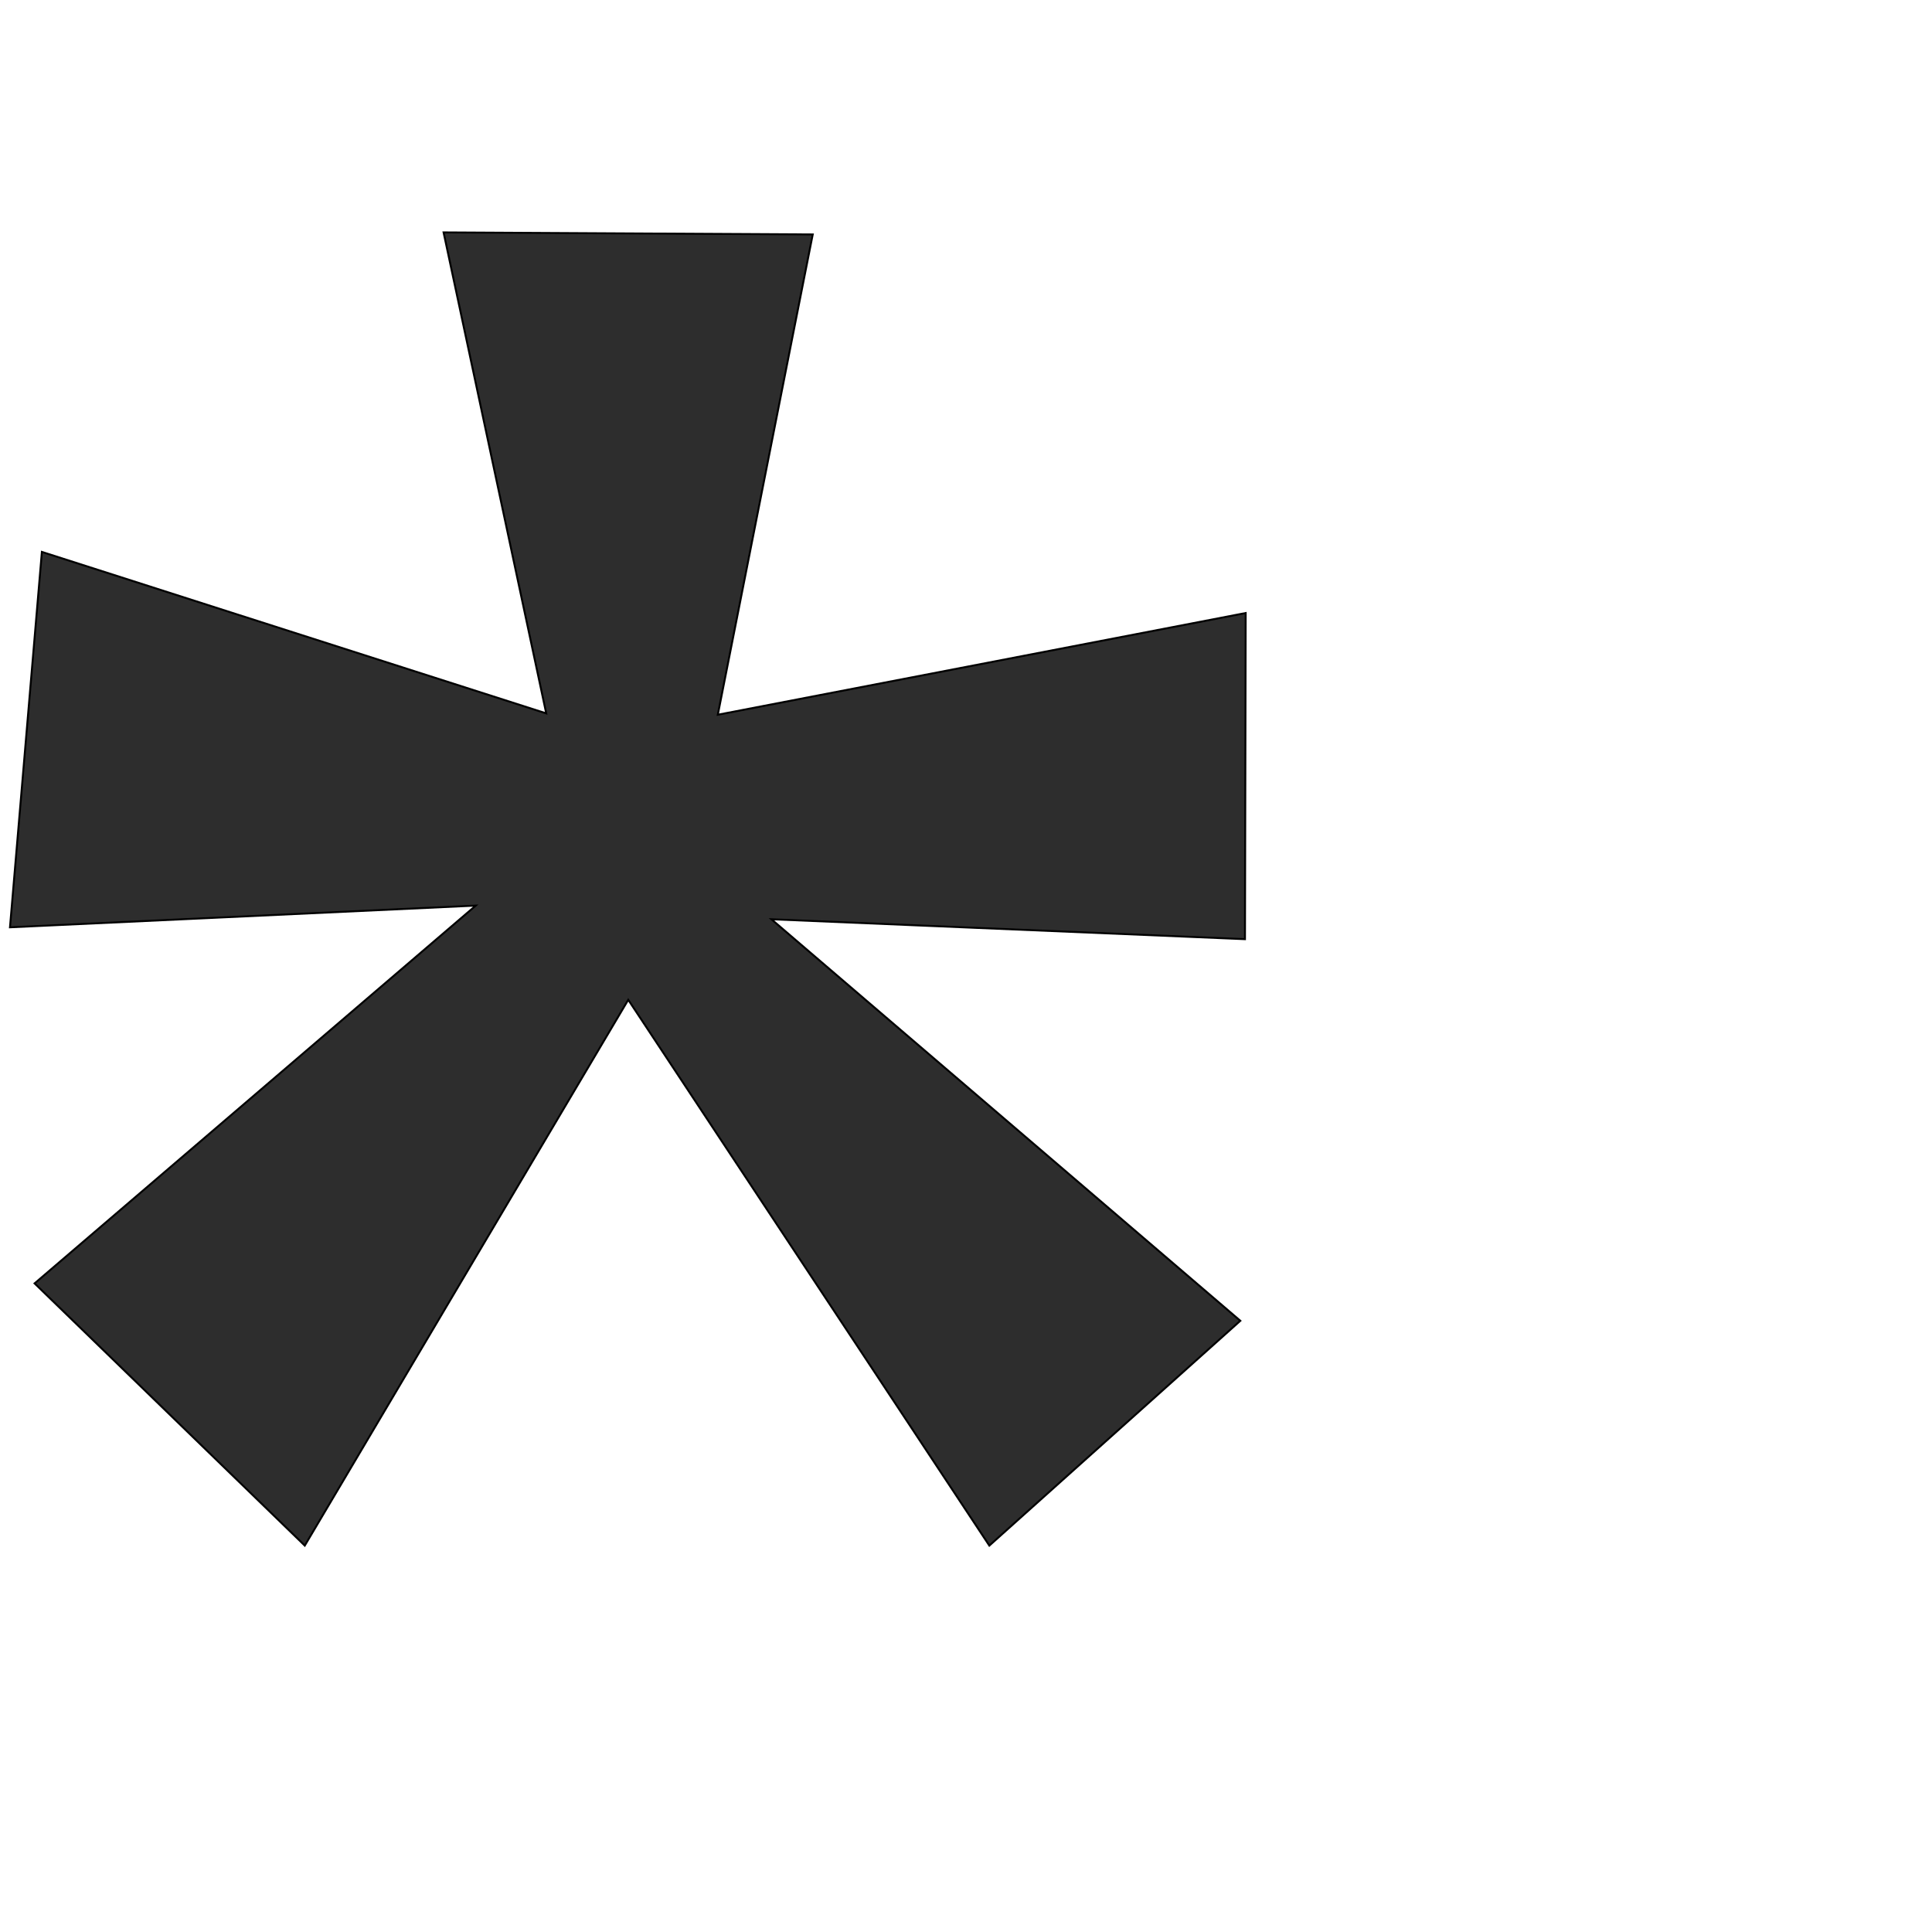
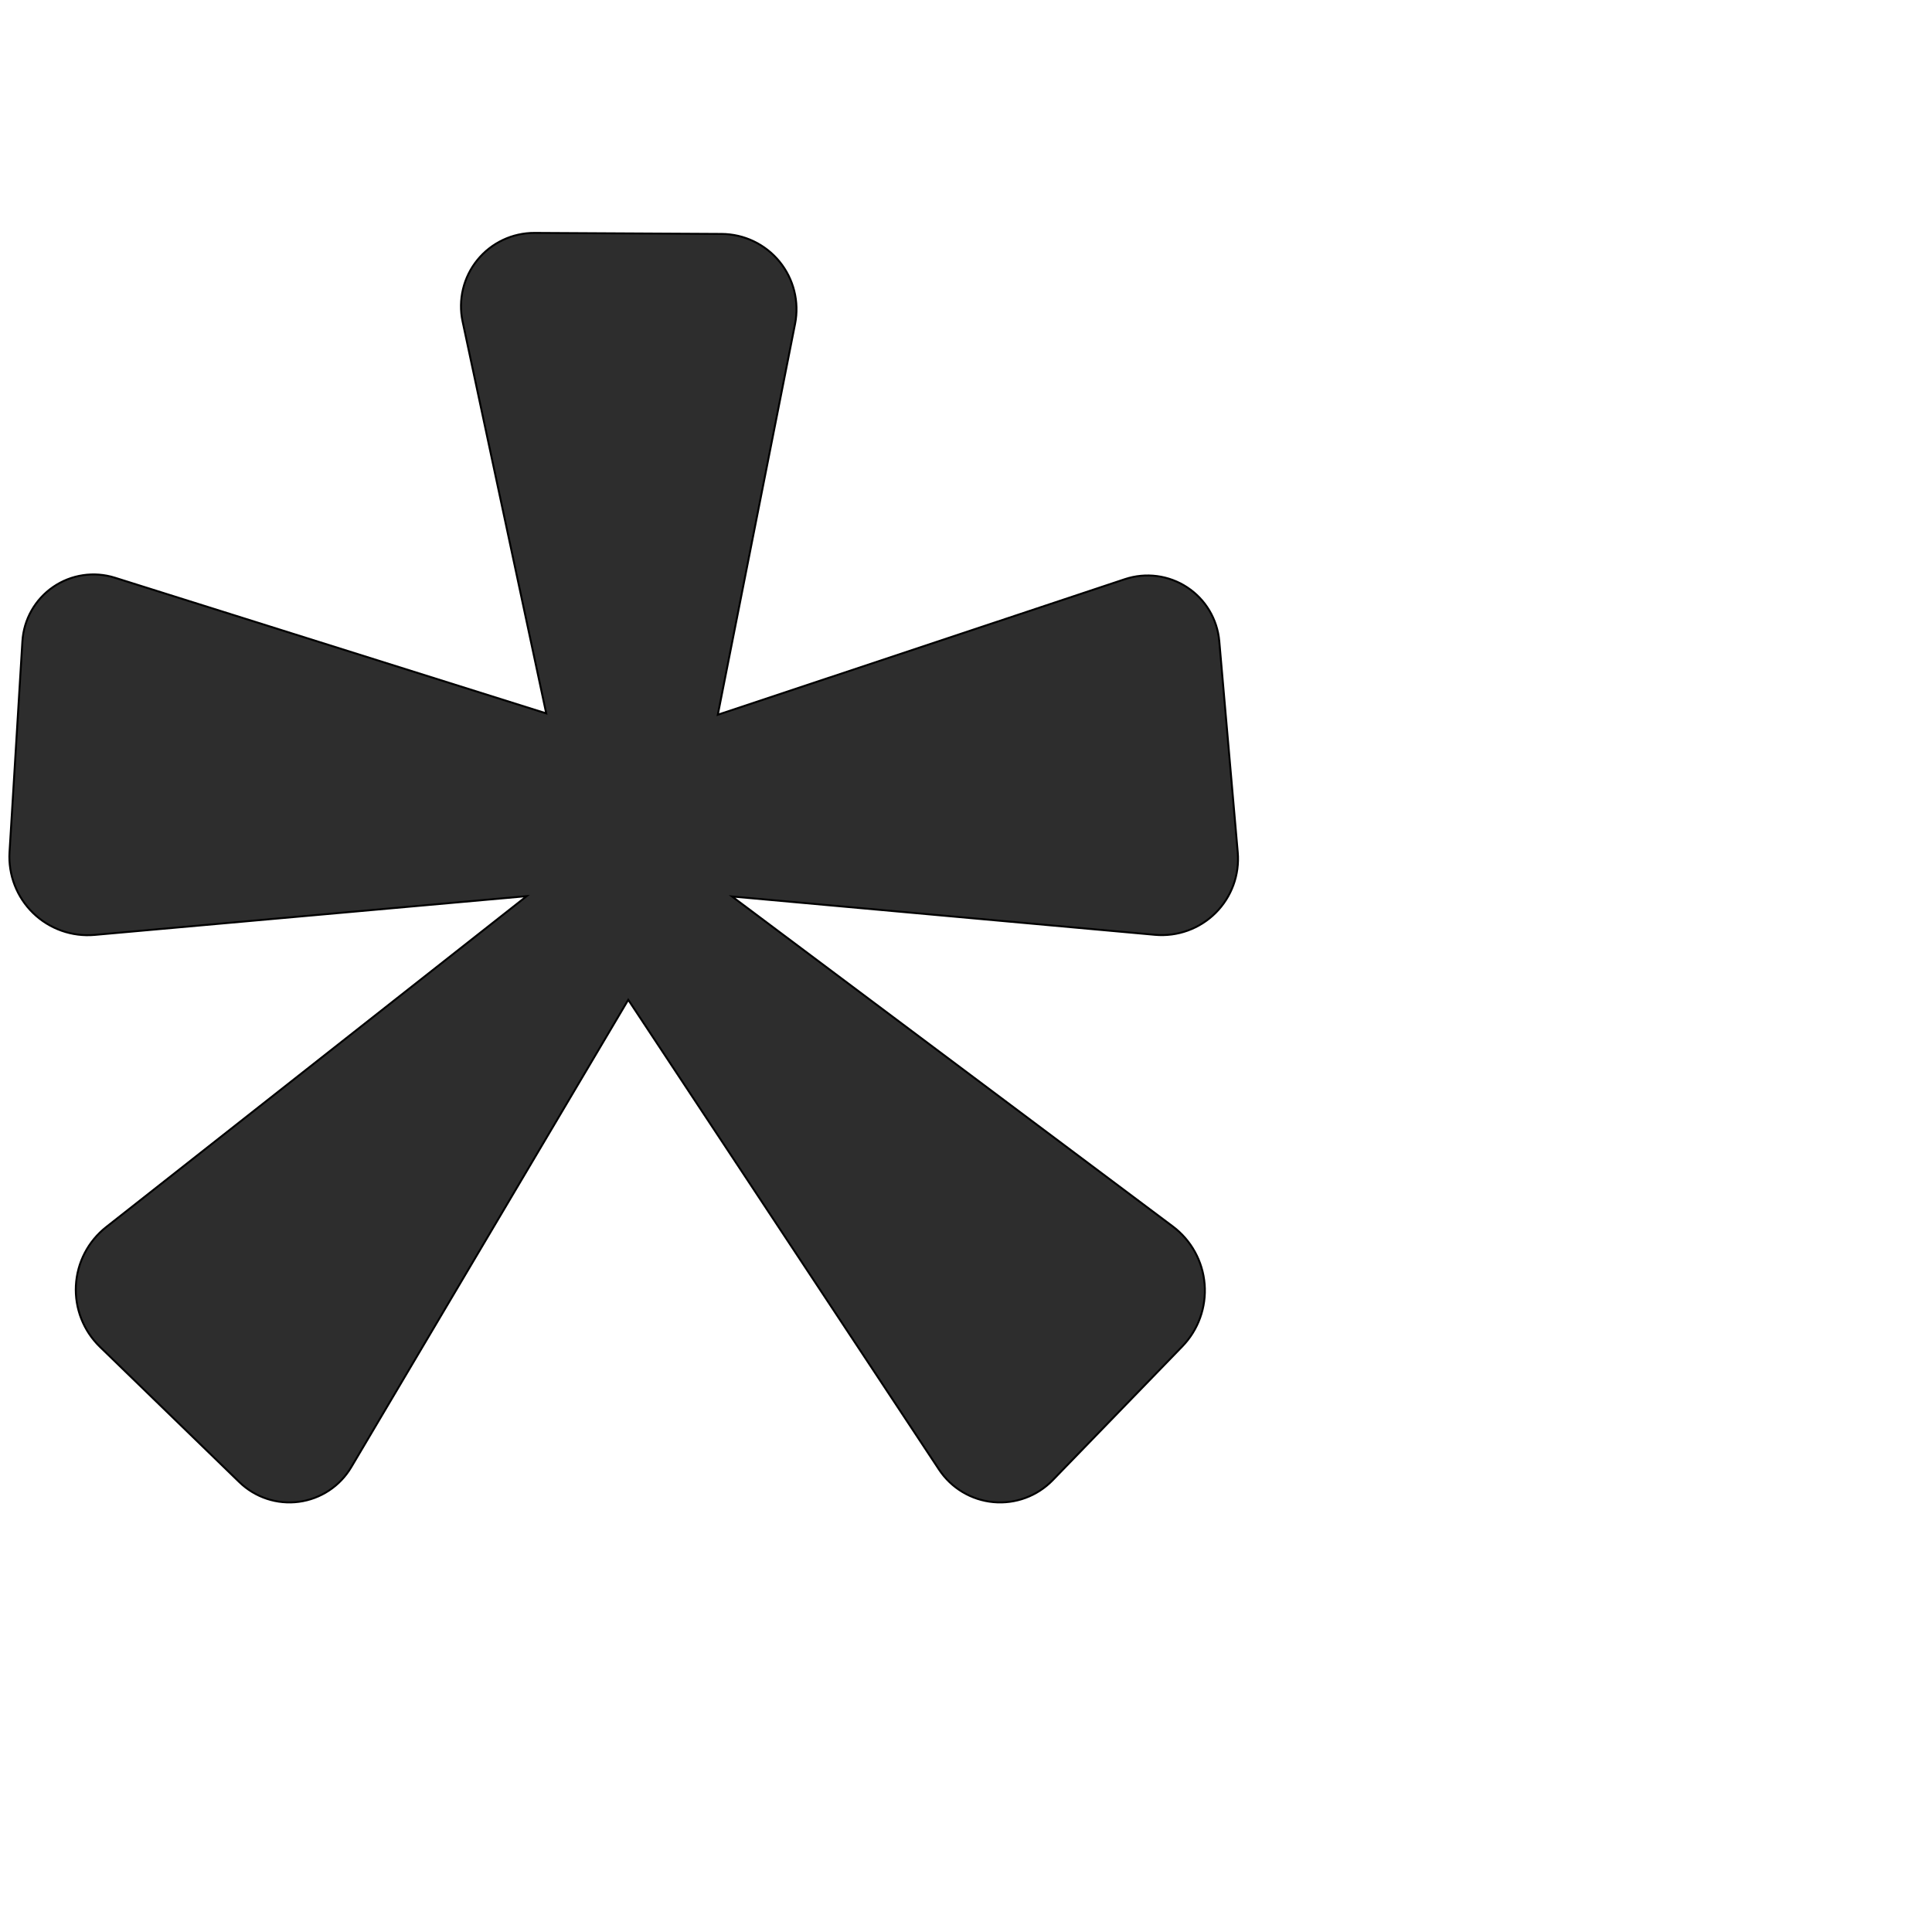
<svg xmlns="http://www.w3.org/2000/svg" xml:space="preserve" width="1000" height="1000" version="1.1" style="clip-rule:evenodd;fill-rule:evenodd;image-rendering:optimizeQuality;shape-rendering:geometricPrecision;text-rendering:geometricPrecision" viewBox="0 0 1000 1000" id="svg10">
  <defs id="defs4">
    <style type="text/css" id="style2">
   
    .fil0 {fill:#EF7F1A;fill-rule:nonzero}
   
  </style>
  </defs>
-   <path style="fill:#2d2d2d;stroke:#000000;stroke-width:1px;stroke-linecap:butt;stroke-linejoin:miter;stroke-opacity:1" d="m 229.595,120.288 191.078,1.057 -49.134,248.599 273.221,-52.643 -0.363,168.807 L 399.285,475.804 641.988,683.635 512.079,800 325.18,517.498 157.748,800 17.901,664.286 246.25,468.73 5.167,479.97 21.682,285.664 282.73,369.241 Z" id="path849" />
+   <path style="fill:#2d2d2d;stroke:#000000;stroke-width:1px;stroke-linecap:butt;stroke-linejoin:miter;stroke-opacity:1" d="m 276.755,120.549 96.759,0.535 a 38.97,38.97 50.749 0 1 38.015,46.526 l -39.99,202.333 210.709,-70.171 a 37.23,37.23 33.293 0 1 48.851,32.08 l 9.553,109.28 a 39.449,39.449 135.092 0 1 -42.86,42.723 L 378.89,464.014 607.006,634.774 a 41.524,41.524 85.454 0 1 4.941,62.134 l -67.055,69.219 a 37.903,37.903 5.301 0 1 -58.835,-5.459 L 325.18,517.498 181.793,759.43 a 37.187,37.187 172.397 0 1 -57.888,7.727 l -72.16,-70.028 a 41.242,41.242 92.971 0 1 3.218,-62.007 L 272.619,463.845 49.033,483.901 A 40.551,40.551 44.183 0 1 4.934,441.042 L 11.593,331.945 a 36.868,36.868 145.475 0 1 47.861,-32.924 L 282.73,369.241 239.439,166.409 a 37.941,37.941 129.134 0 1 37.316,-45.86 z" id="path849" />
</svg>
